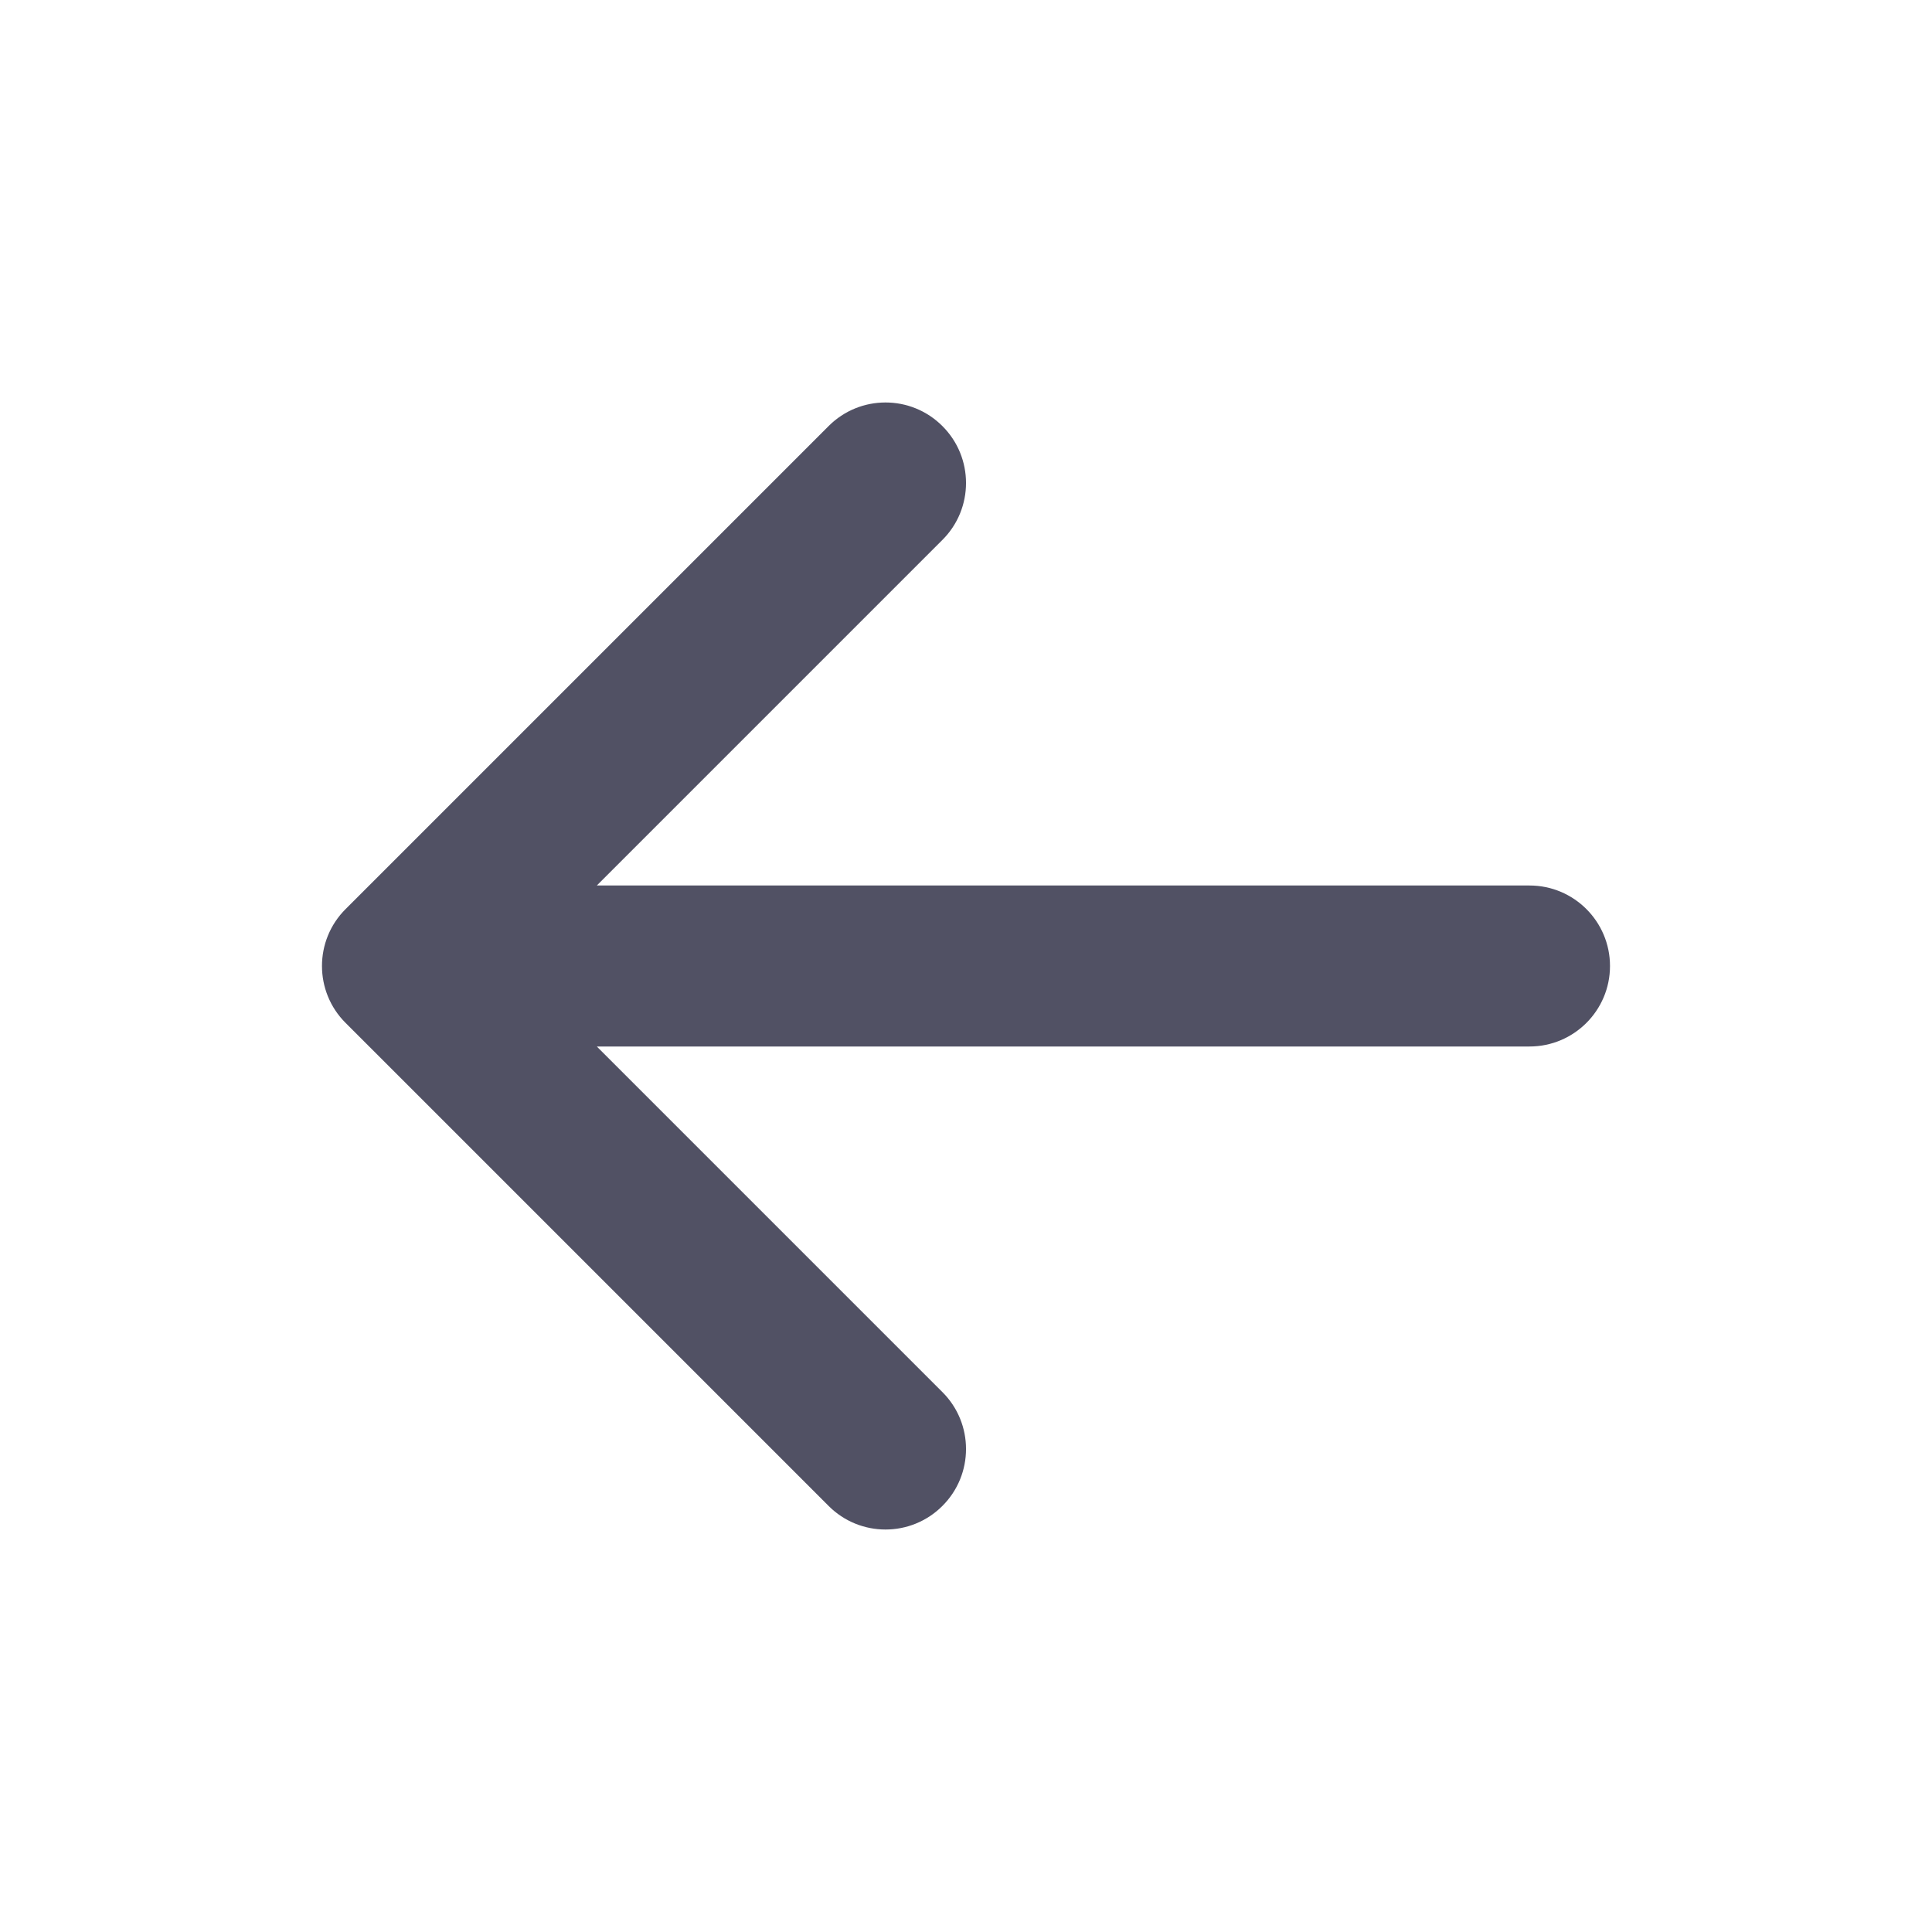
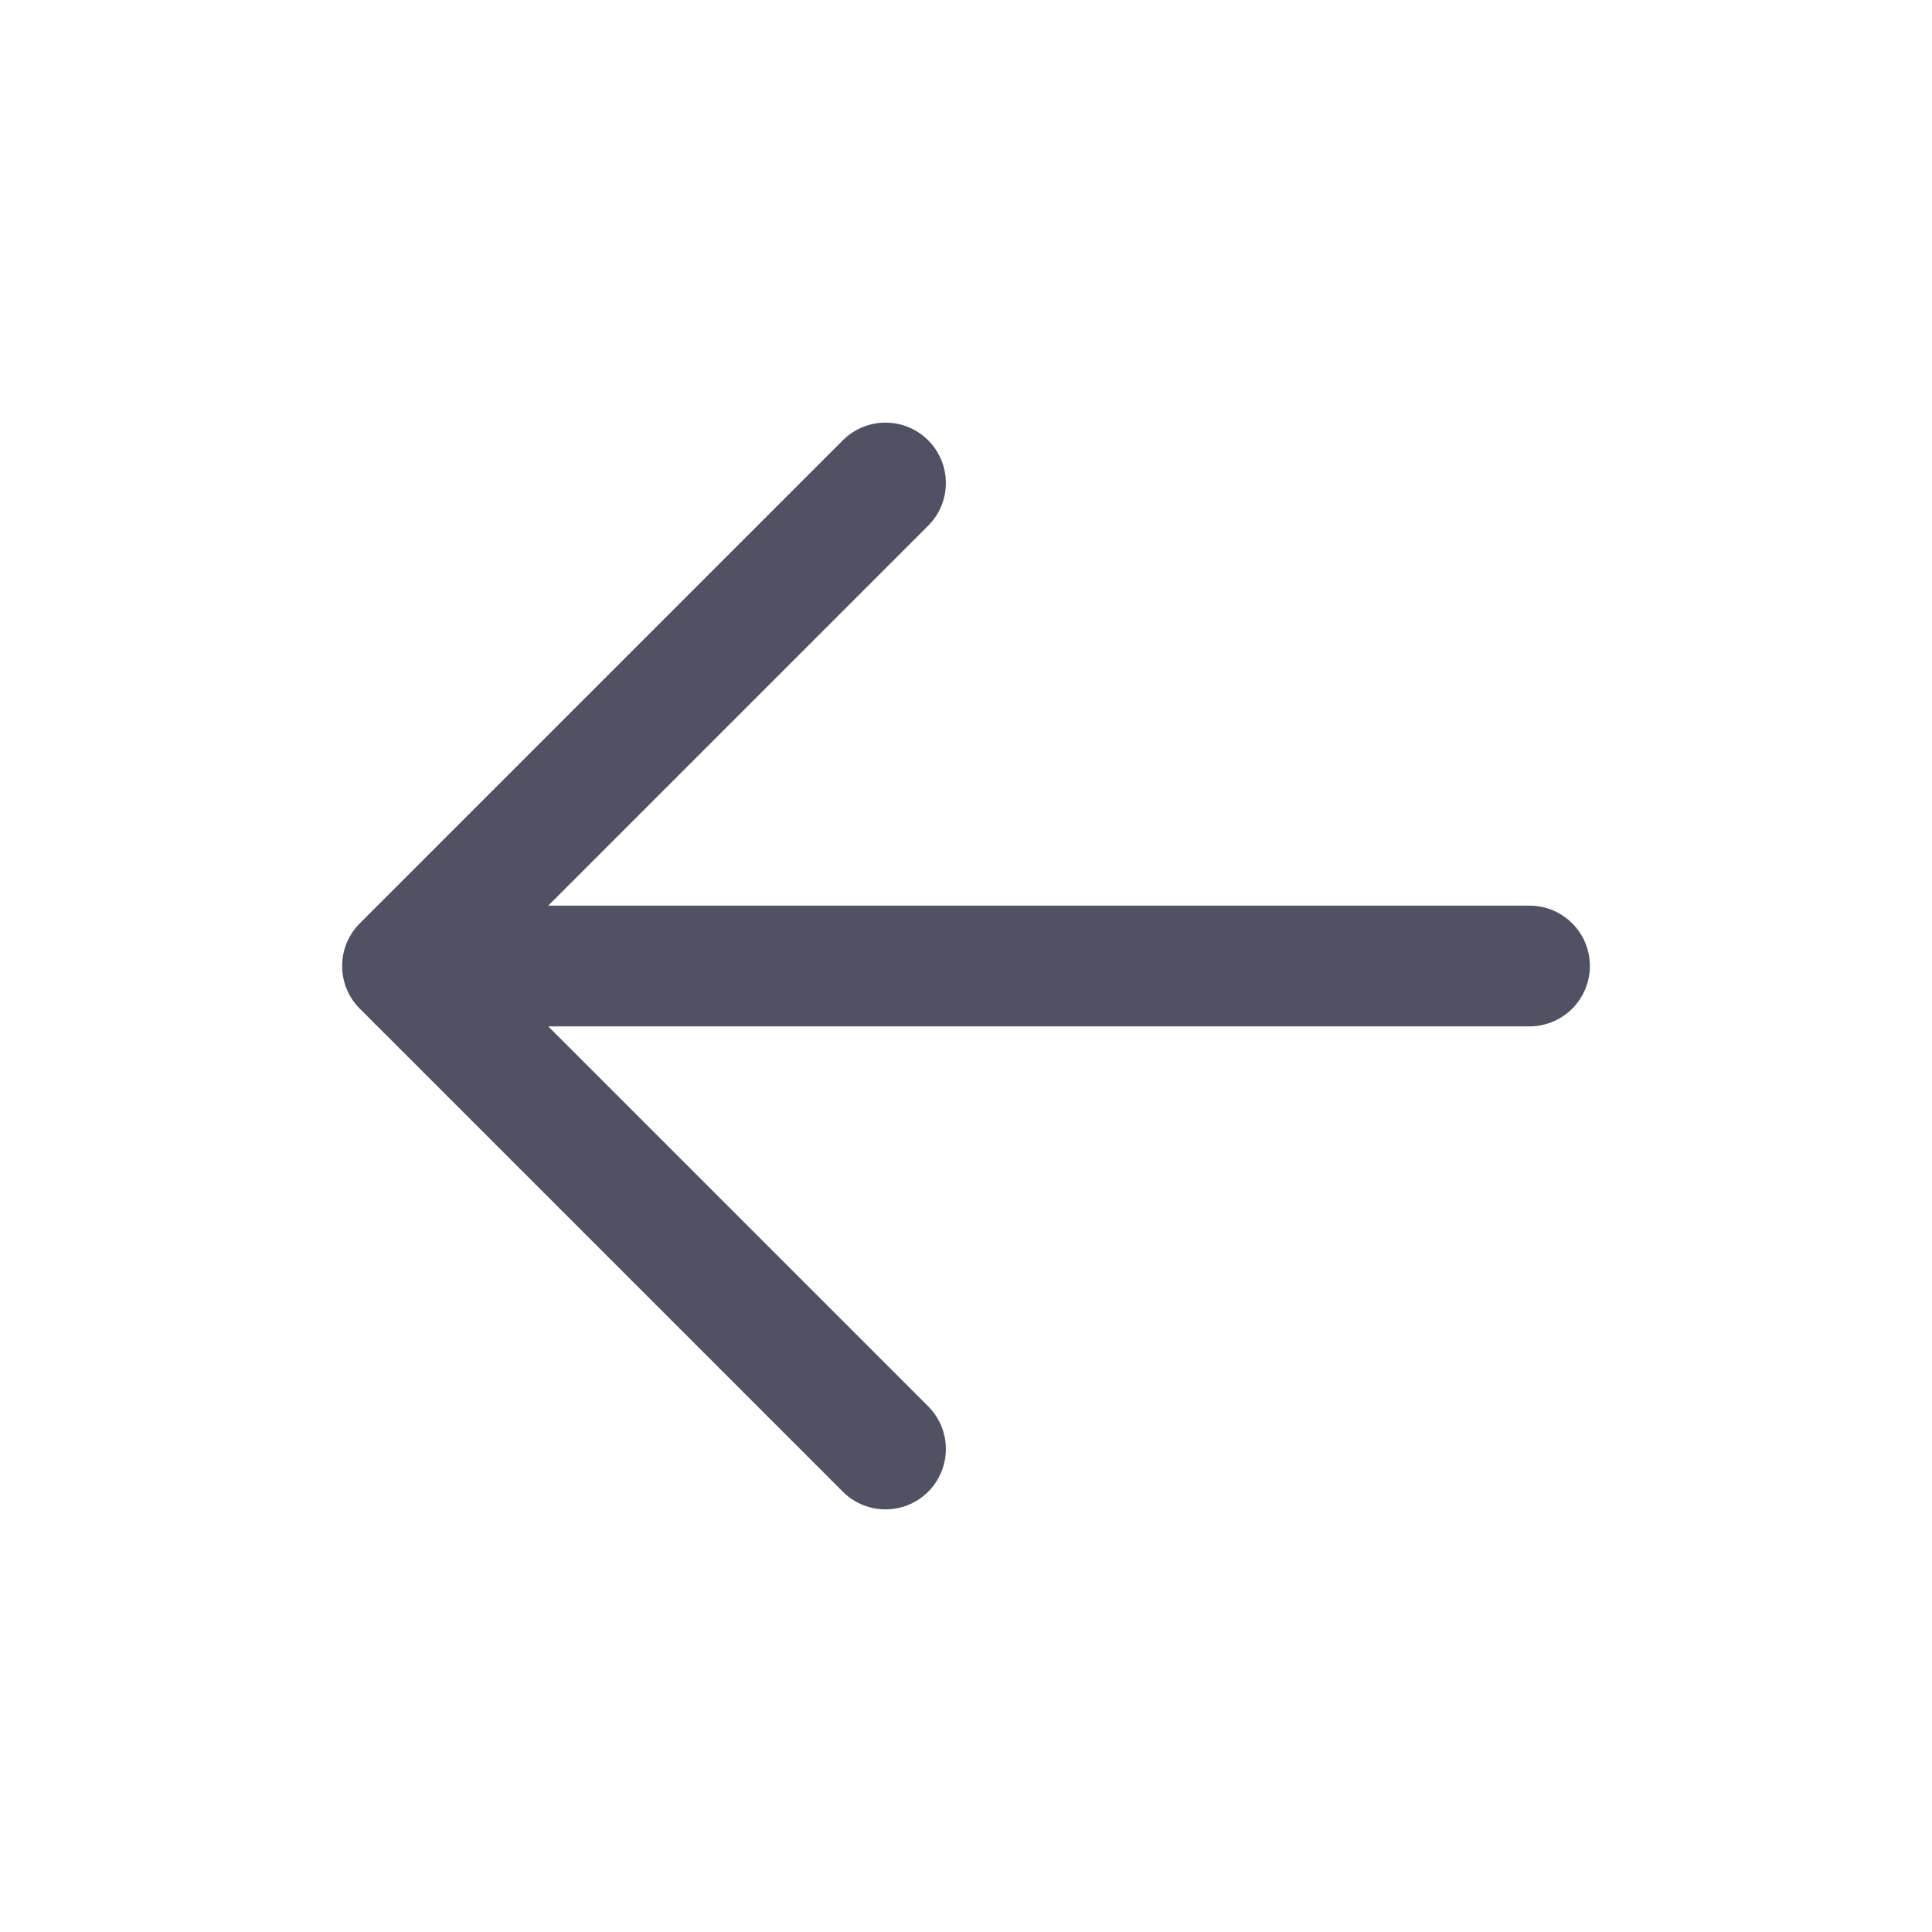
<svg xmlns="http://www.w3.org/2000/svg" width="24" height="24" viewBox="0 0 24 24" fill="none">
-   <path d="M11.707 5.293C11.317 4.902 10.683 4.902 10.293 5.293L4.293 11.293C3.902 11.683 3.902 12.317 4.293 12.707L10.293 18.707C10.683 19.098 11.317 19.098 11.707 18.707C12.098 18.317 12.098 17.683 11.707 17.293L7.414 13H19C19.552 13 20 12.552 20 12C20 11.448 19.552 11 19 11H7.414L11.707 6.707C12.098 6.317 12.098 5.683 11.707 5.293Z" fill="#515164" />
+   <path d="M19 12H5M5 12L11 6M5 12L11 18" stroke="#515164" stroke-width="1.5" stroke-linecap="round" stroke-linejoin="round" />
</svg>
